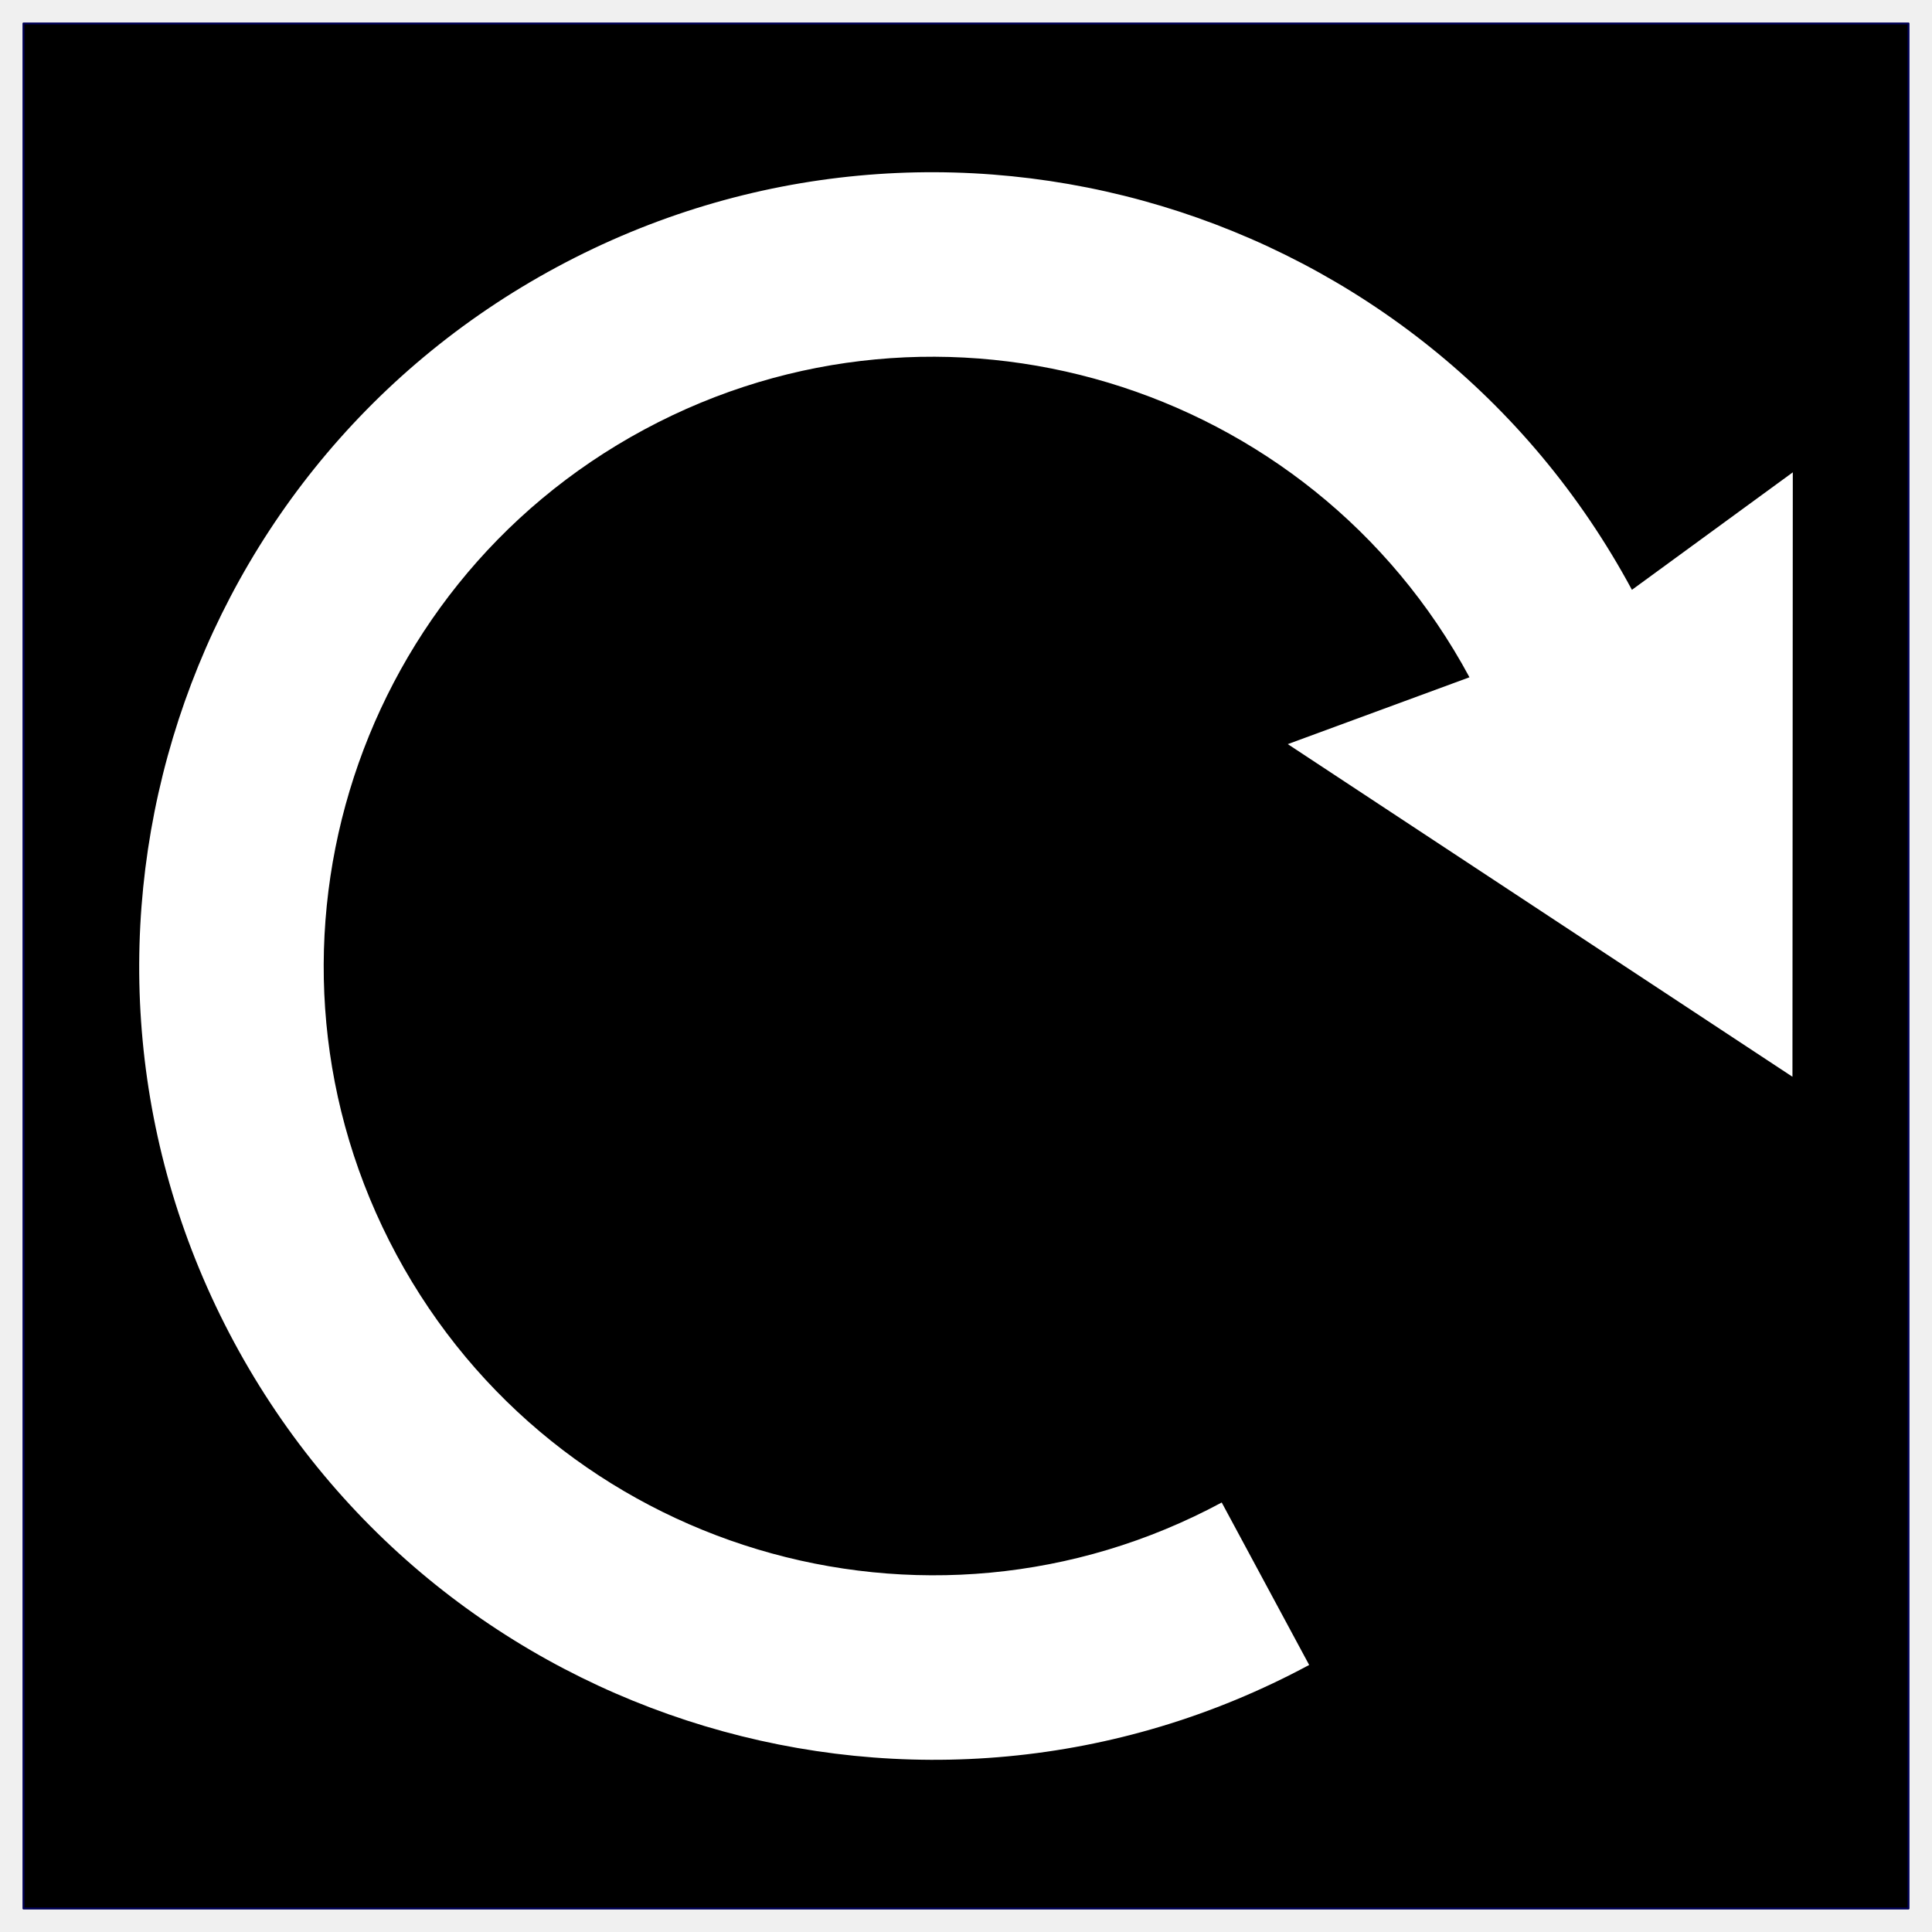
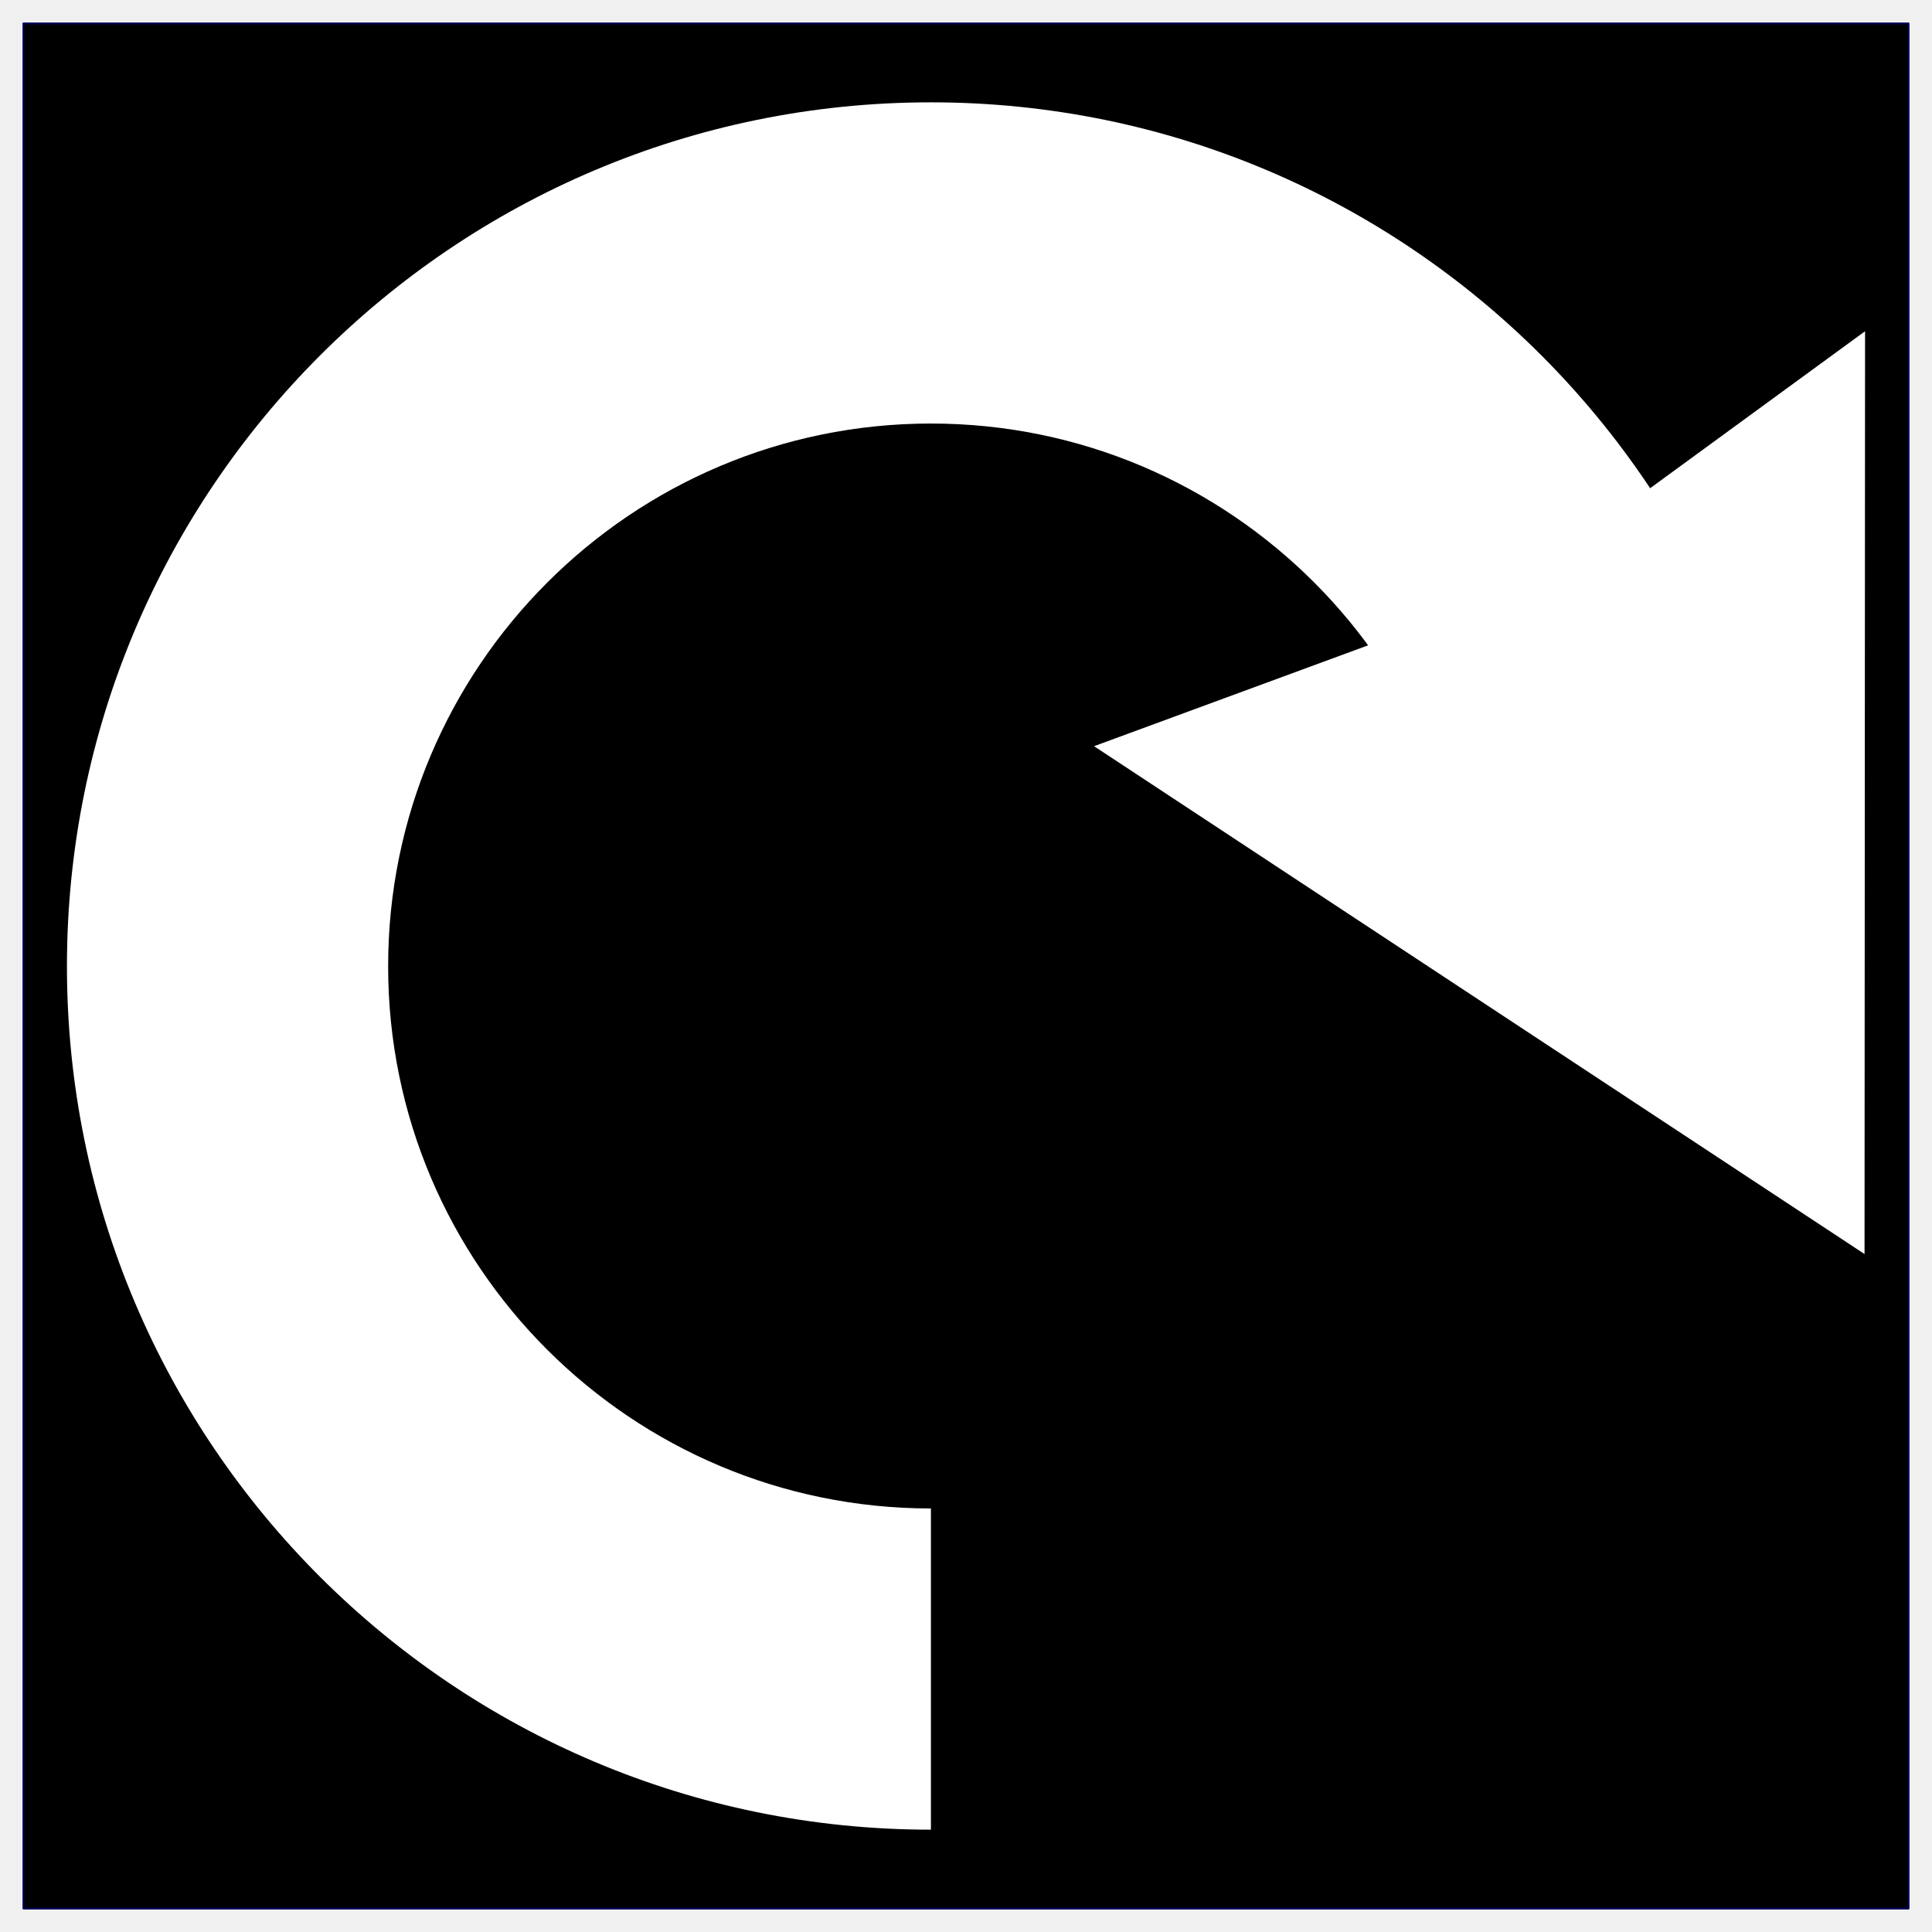
- <svg xmlns="http://www.w3.org/2000/svg" xmlns:xlink="http://www.w3.org/1999/xlink" version="1.0" width="100" height="100" id="svg2">
-   <defs id="defs4">
-     <linearGradient id="linearGradient3197">
-       <stop id="stop3199" style="stop-color:#e4e1e1;stop-opacity:1" offset="0" />
-       <stop id="stop3201" style="stop-color:#e4af00;stop-opacity:1" offset="1" />
-     </linearGradient>
-     <linearGradient id="linearGradient3189">
-       <stop id="stop3191" style="stop-color:#000000;stop-opacity:1" offset="0" />
-       <stop id="stop3193" style="stop-color:#000000;stop-opacity:0" offset="1" />
-     </linearGradient>
-     <radialGradient cx="50.059" cy="48.854" r="42.138" fx="50.059" fy="48.854" id="radialGradient3195" xlink:href="#linearGradient3189" gradientUnits="userSpaceOnUse" gradientTransform="matrix(1.003084,0,0,1.124297,-0.8232099,-6.090874)" />
-     <radialGradient cx="50.059" cy="48.854" r="42.138" fx="50.059" fy="48.854" id="radialGradient3203" xlink:href="#linearGradient3197" gradientUnits="userSpaceOnUse" gradientTransform="matrix(1.003084,0,0,1.124297,-0.8232099,-6.090874)" />
-   </defs>
+ <svg xmlns="http://www.w3.org/2000/svg" version="1.0" width="100" height="100" id="svg2">
+   <defs id="defs4" />
  <rect style="fill:#000000;fill-opacity:1;stroke:#000056;stroke-width:0.1;stroke-linejoin:round;stroke-miterlimit:4;stroke-opacity:1;stroke-dasharray:none;stroke-dashoffset:0" id="rect2990" width="97.569" height="97.569" x="1.215" y="1.215" />
-   <path d="m 84.468,30.53 8.327,-6.082 -0.018,31.285 -26.121,-17.217 9.403,-3.46 c -8.248,-15.326 -27.387,-21.072 -42.713,-12.823 -15.326,8.248 -21.072,27.387 -12.823,42.713 8.248,15.326 27.387,21.072 42.713,12.823 2.119,3.937 1.983,3.684 4.526,8.409 -19.968,10.747 -44.9,3.262 -55.647,-16.707 -10.747,-19.968 -3.262,-44.9 16.707,-55.647 19.968,-10.747 44.9,-3.262 55.647,16.707 z" id="path3211" style="fill:#ffffff;fill-opacity:1;fill-rule:evenodd;stroke:none" />
+   <g id="g3766" transform="translate(0.3009963,-0.05719425)">
+     <path id="path3761" d="m 47.883,78.135 c -15.504,0 -28.094,-12.559 -28.094,-28.062 0,-15.504 12.59,-28.094 28.094,-28.094 7.752,0 14.768,3.147 19.845,8.233 5.078,5.085 8.217,12.109 8.217,19.861 l 16.625,0 c 0,-12.345 -5,-23.524 -13.085,-31.618 C 71.399,10.362 60.227,5.354 47.883,5.354 c -24.689,0 -44.719,20.03 -44.719,44.719 0,24.689 20.03,44.688 44.719,44.688" style="fill:#ffffff;fill-opacity:1;stroke:none" />
+     <path style="fill:#ffffff;fill-opacity:1;fill-rule:evenodd;stroke:none" id="path3211" d="M 83.52,26.488 96.234,17.202 96.207,64.966 56.327,38.68 70.682,33.397 z" />
+   </g>
</svg>
